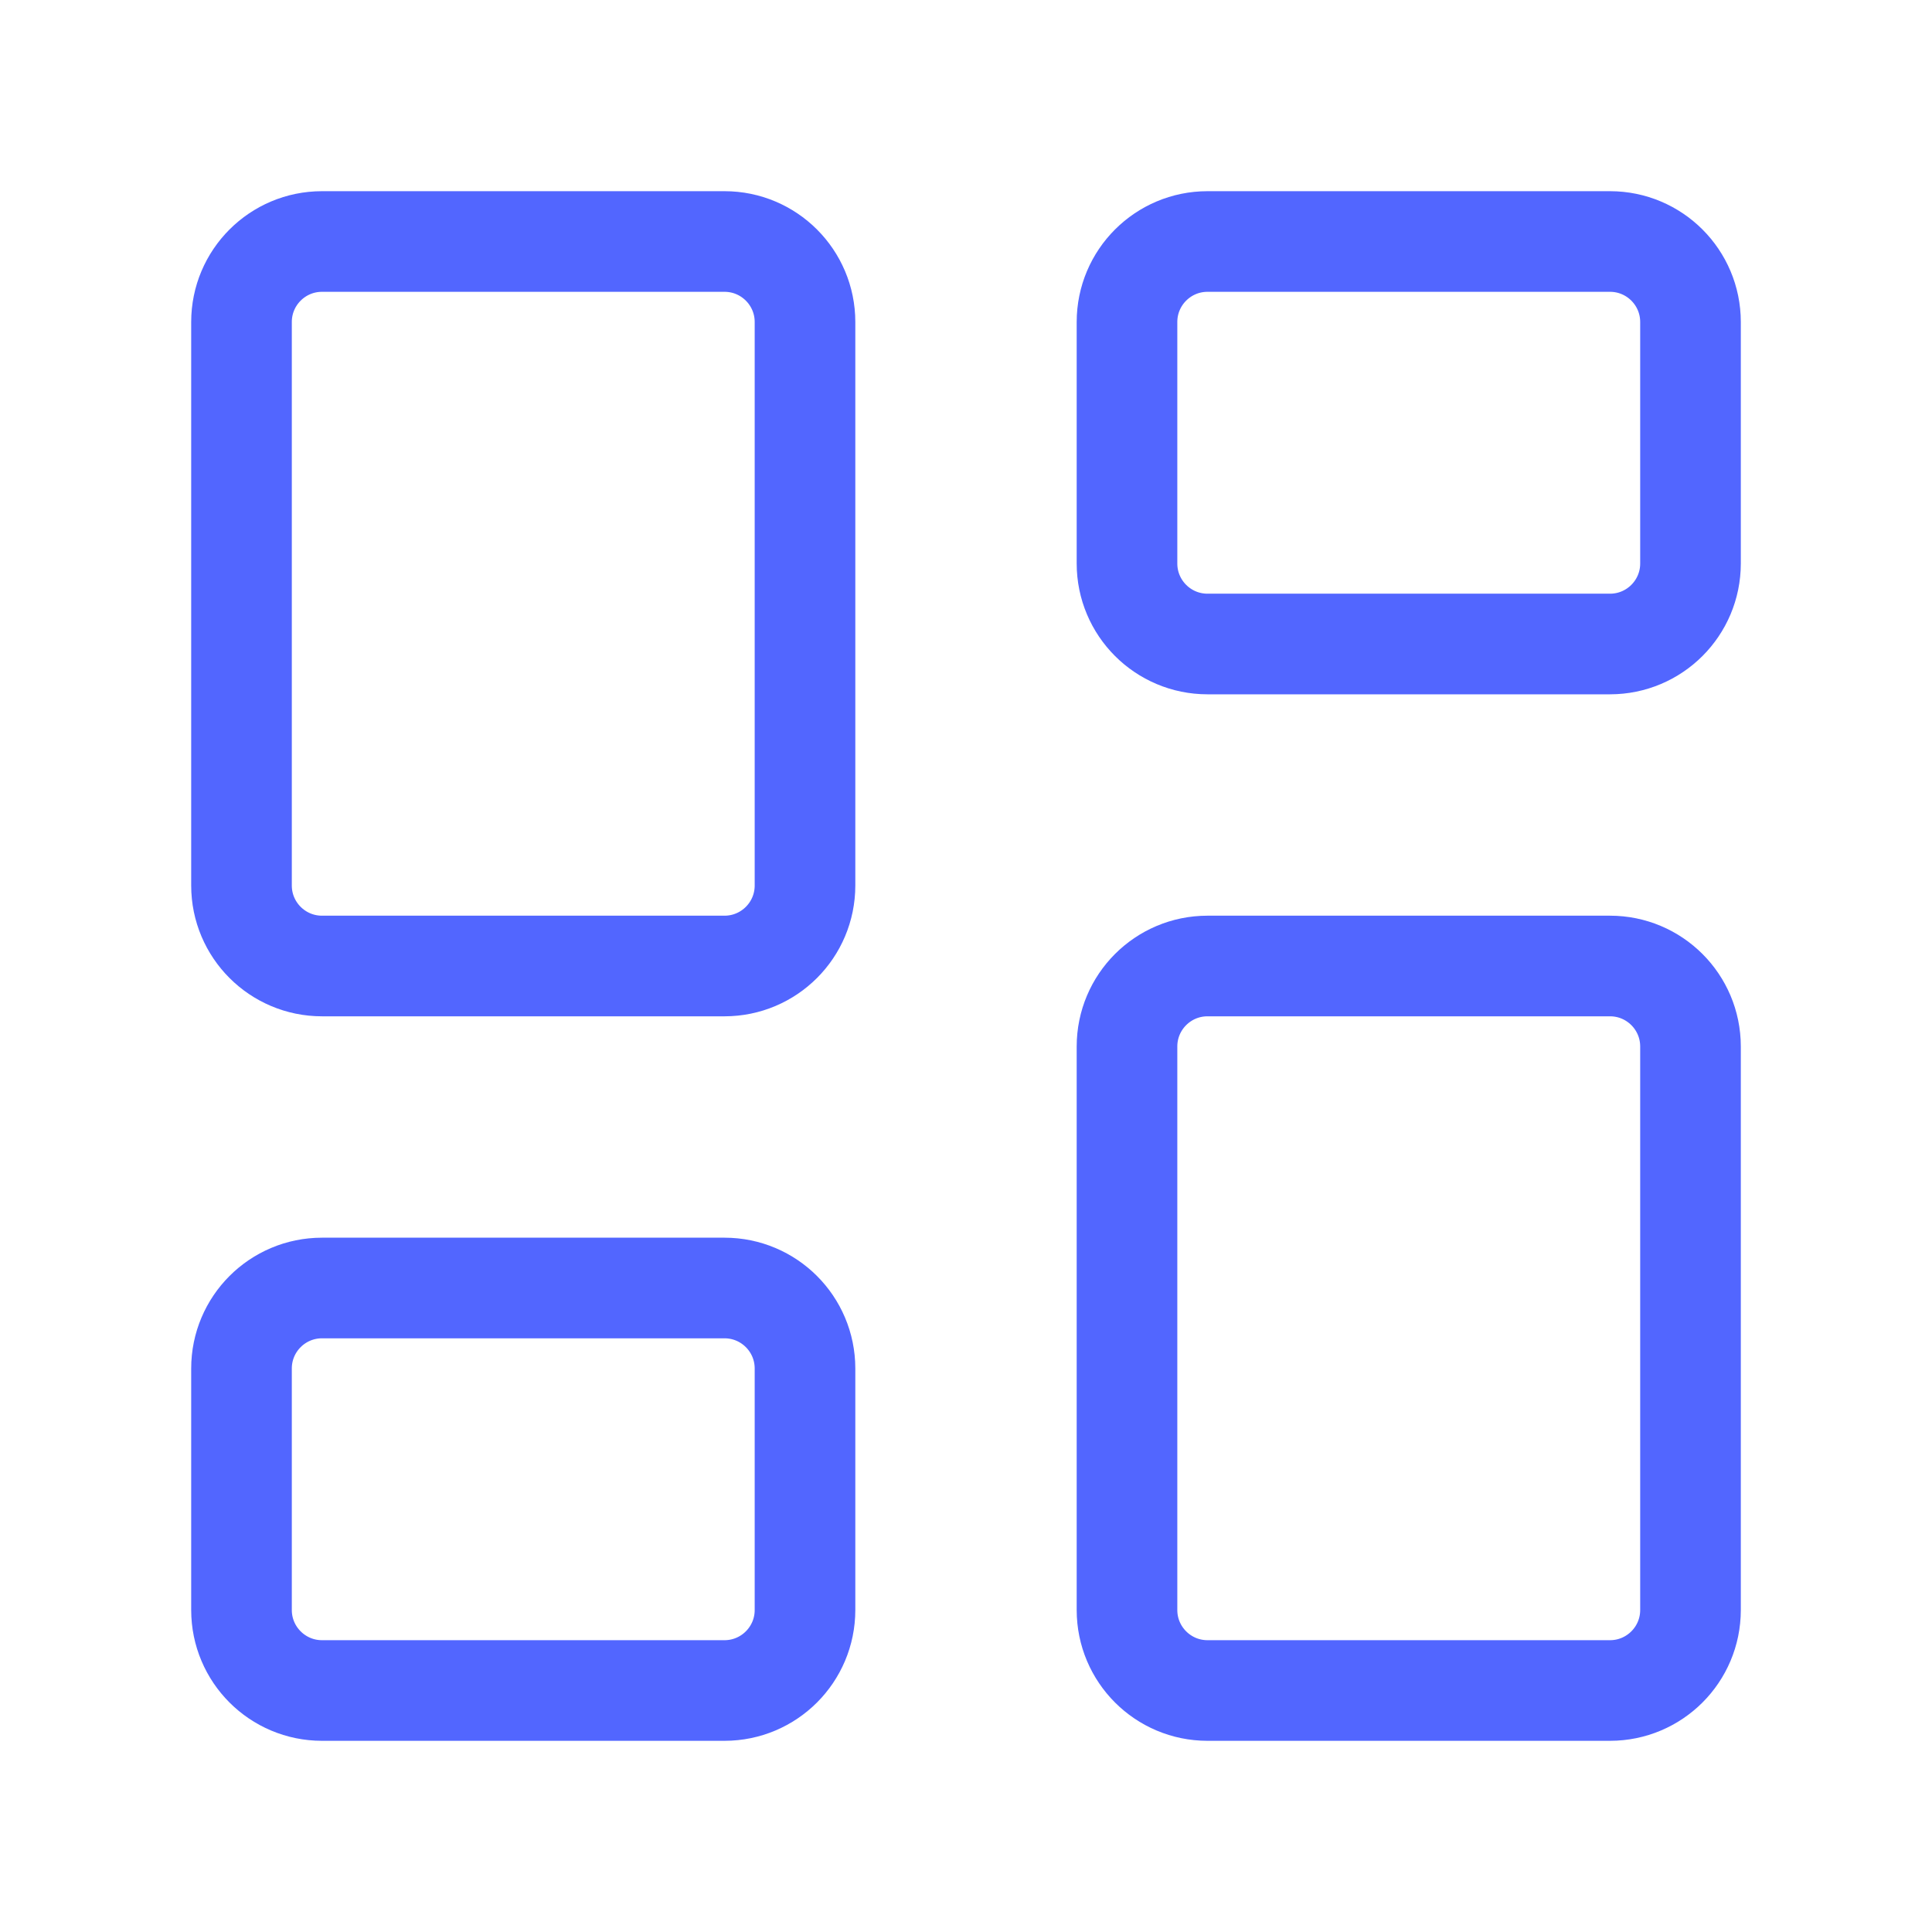
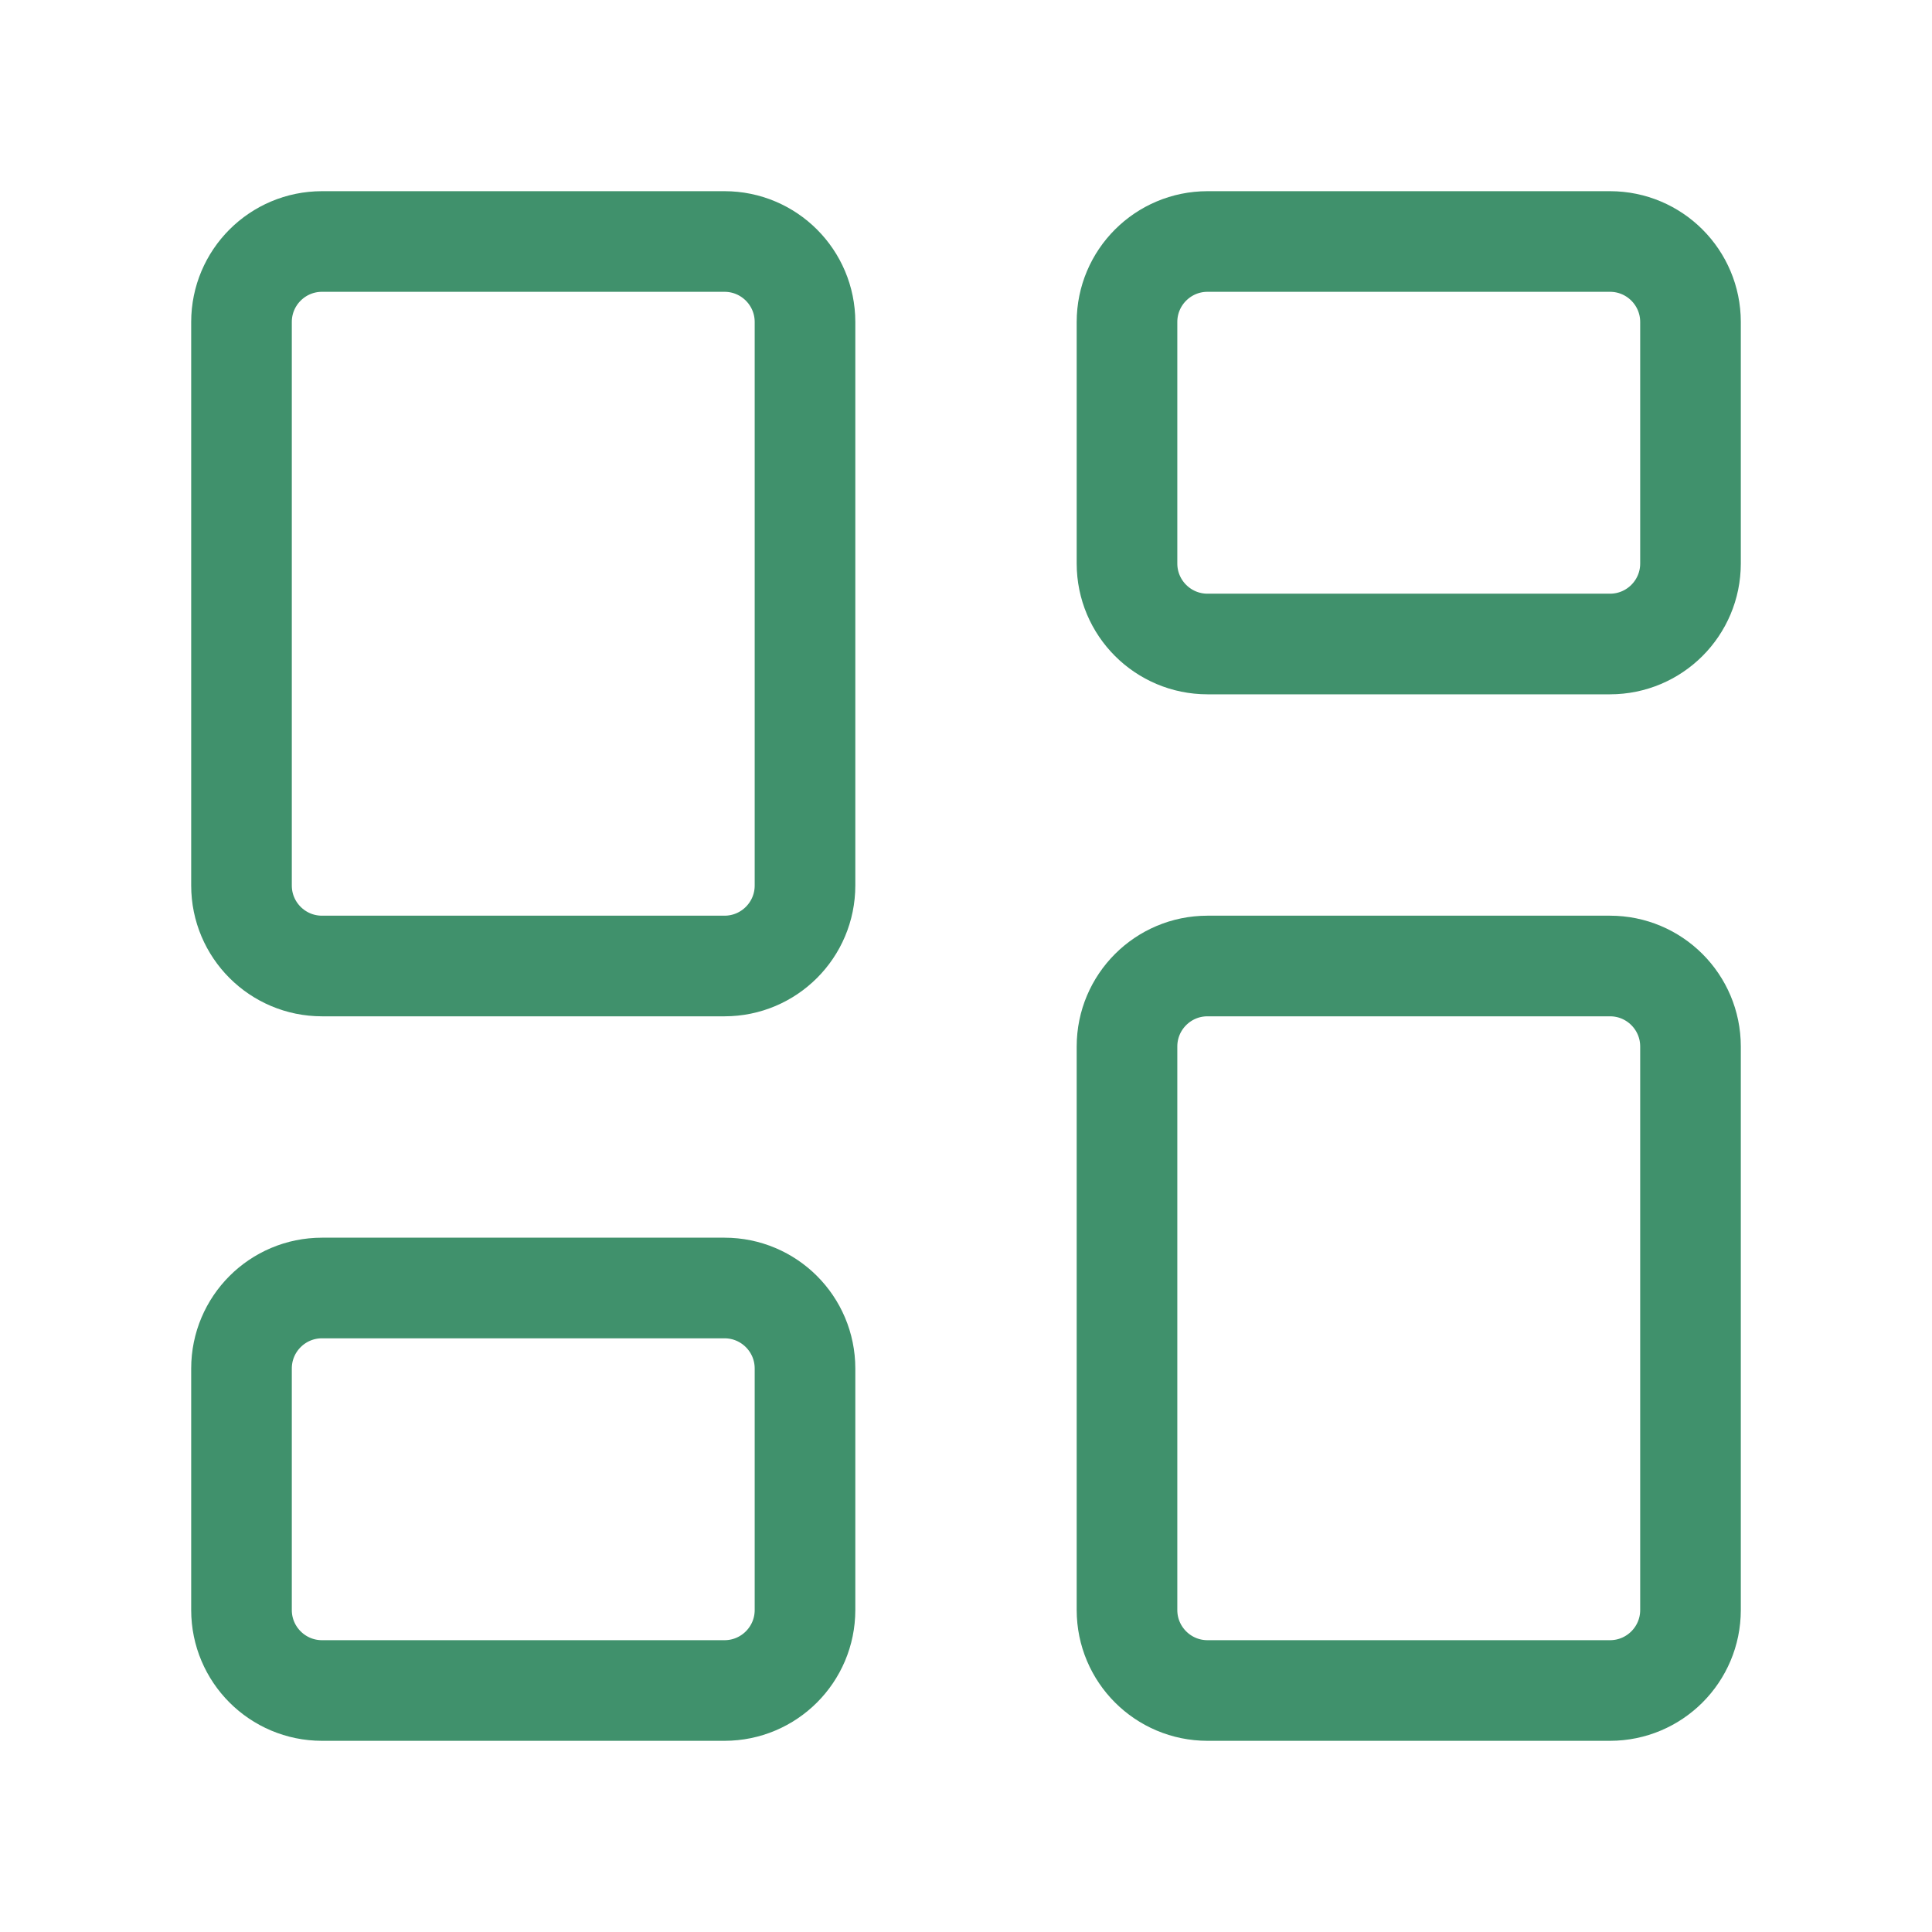
- <svg xmlns="http://www.w3.org/2000/svg" width="28" height="28" viewBox="0 0 24 24" fill="none" stroke="#5266ff" stroke-width="1.25" stroke-linecap="round" stroke-linejoin="round" class="lucide lucide-layout-dashboard-icon lucide-layout-dashboard">
+ <svg xmlns="http://www.w3.org/2000/svg" width="28" height="28" viewBox="0 0 24 24" fill="none" stroke="#40916c" stroke-width="1.25" stroke-linecap="round" stroke-linejoin="round" class="lucide lucide-layout-dashboard-icon lucide-layout-dashboard">
  <rect width="7" height="9" x="3" y="3" rx="1" />
  <rect width="7" height="5" x="14" y="3" rx="1" />
  <rect width="7" height="9" x="14" y="12" rx="1" />
  <rect width="7" height="5" x="3" y="16" rx="1" />
</svg>
